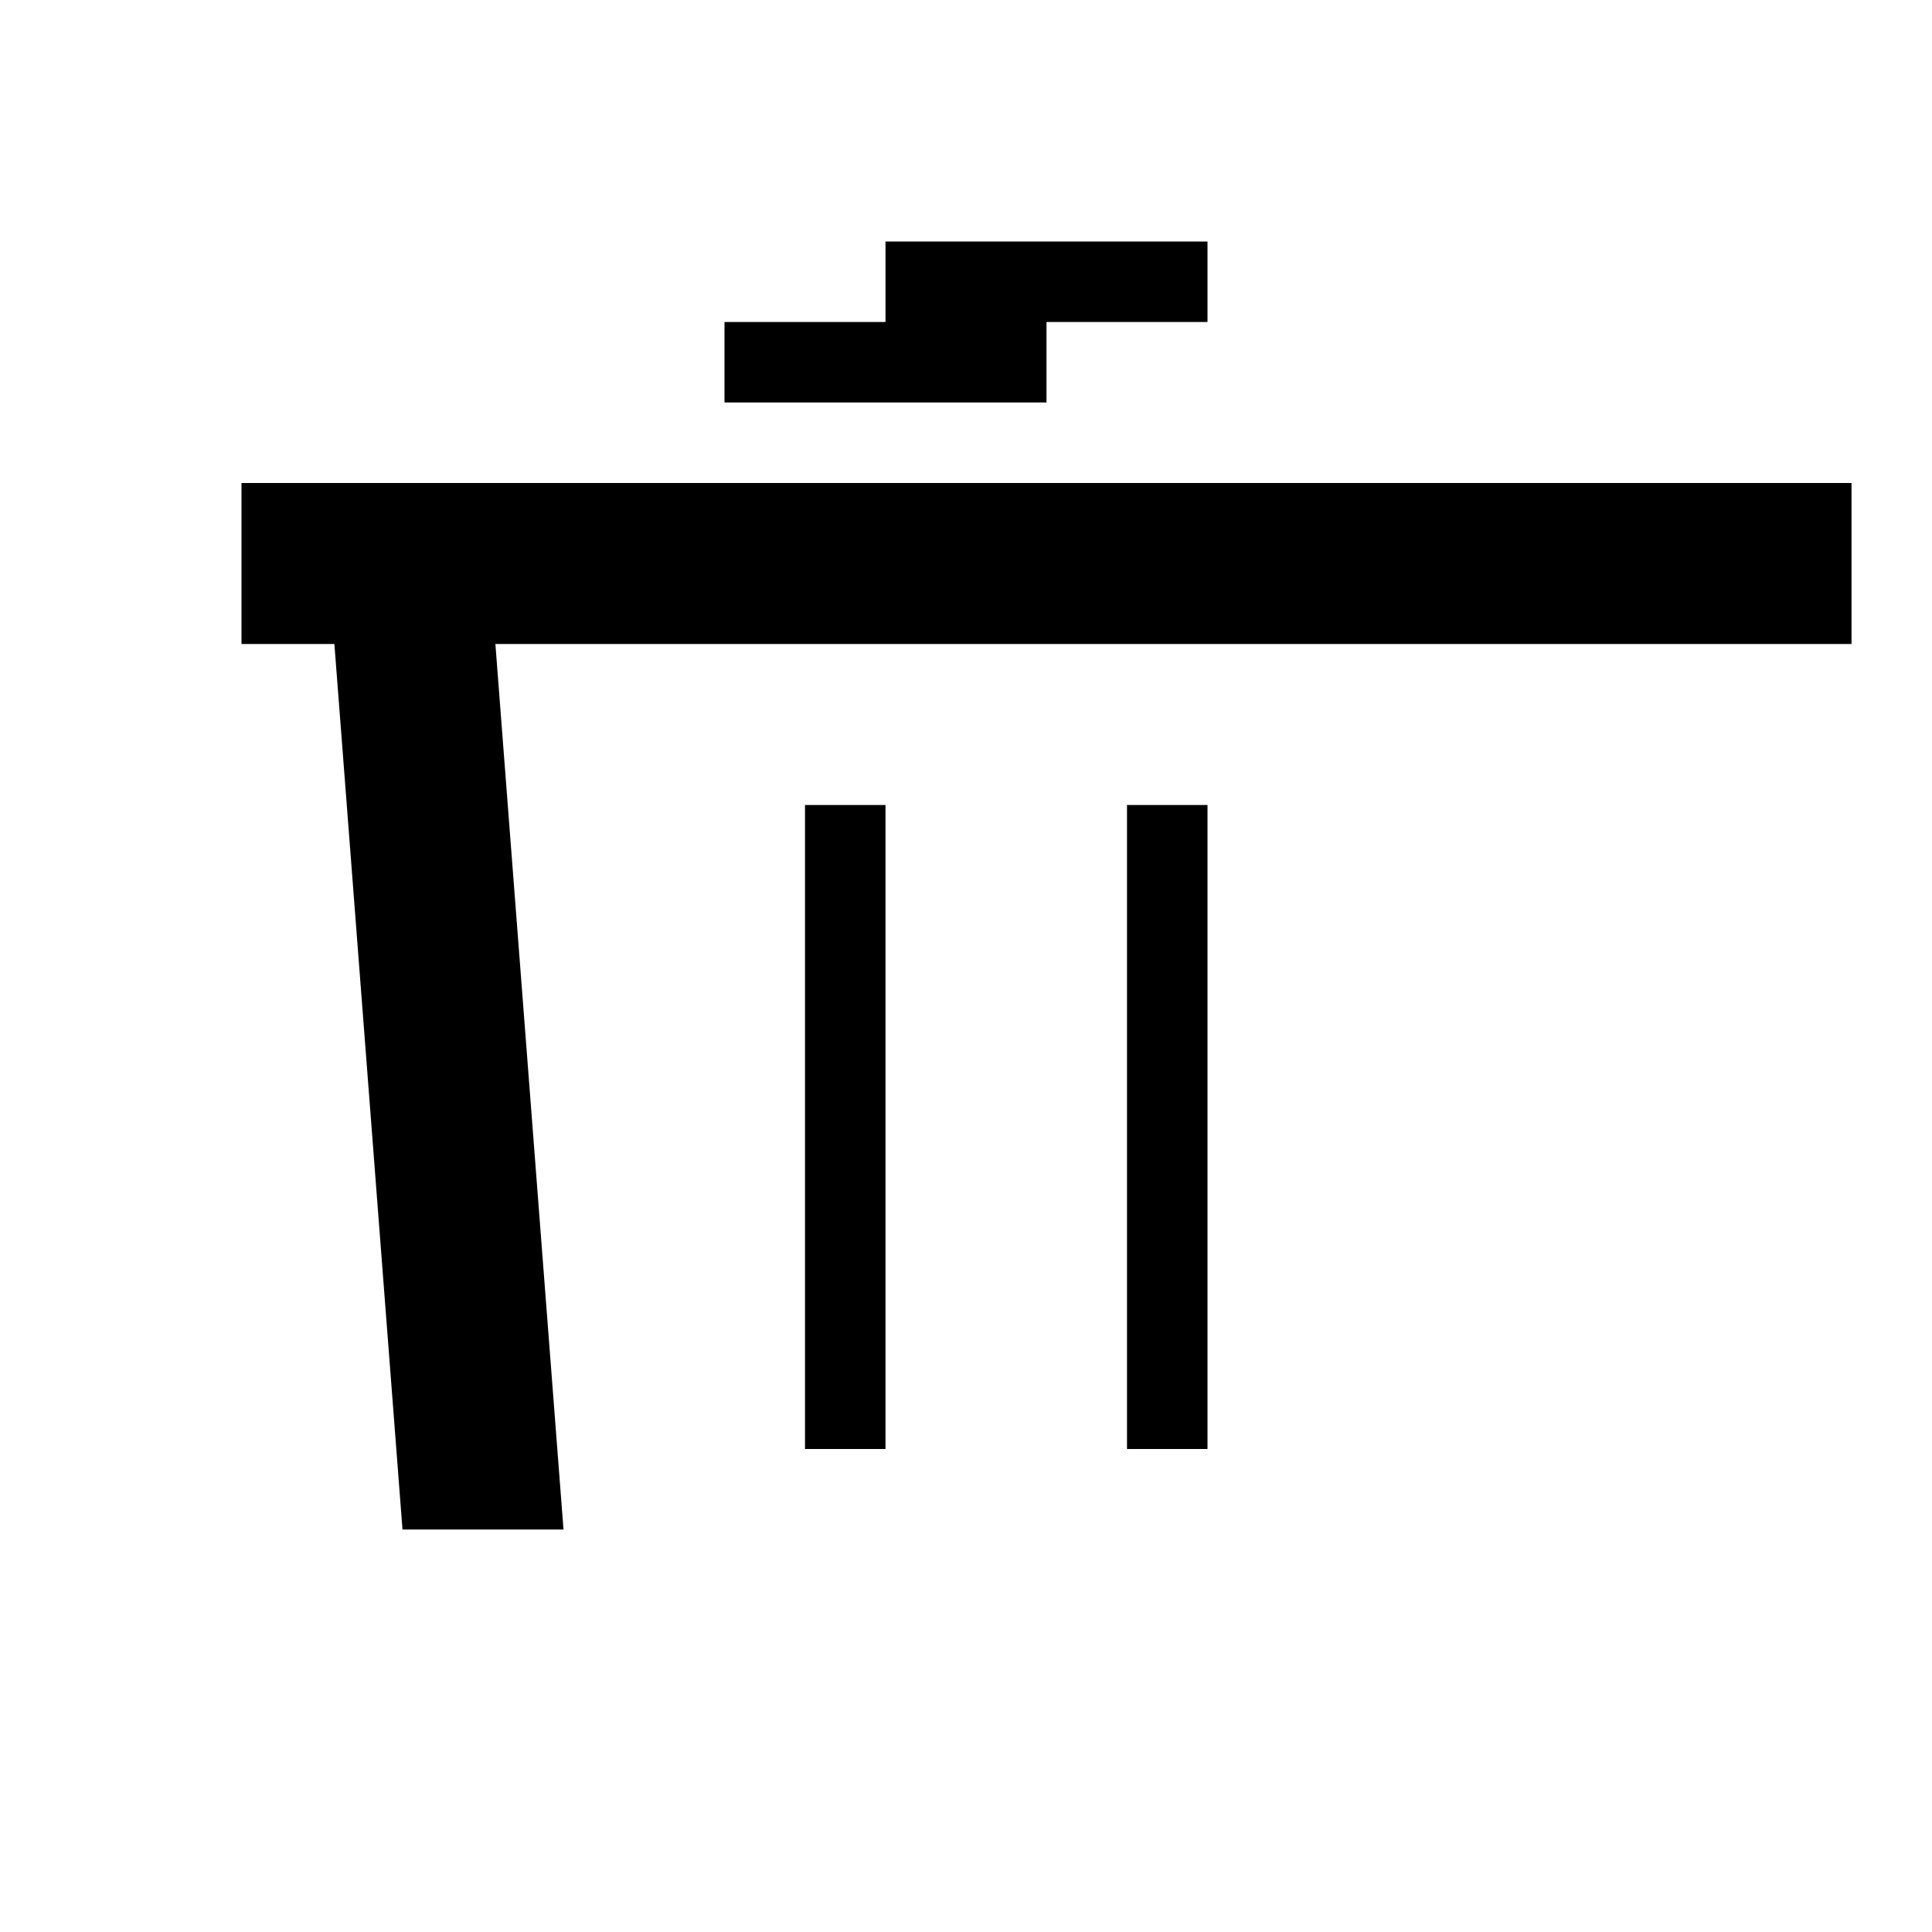
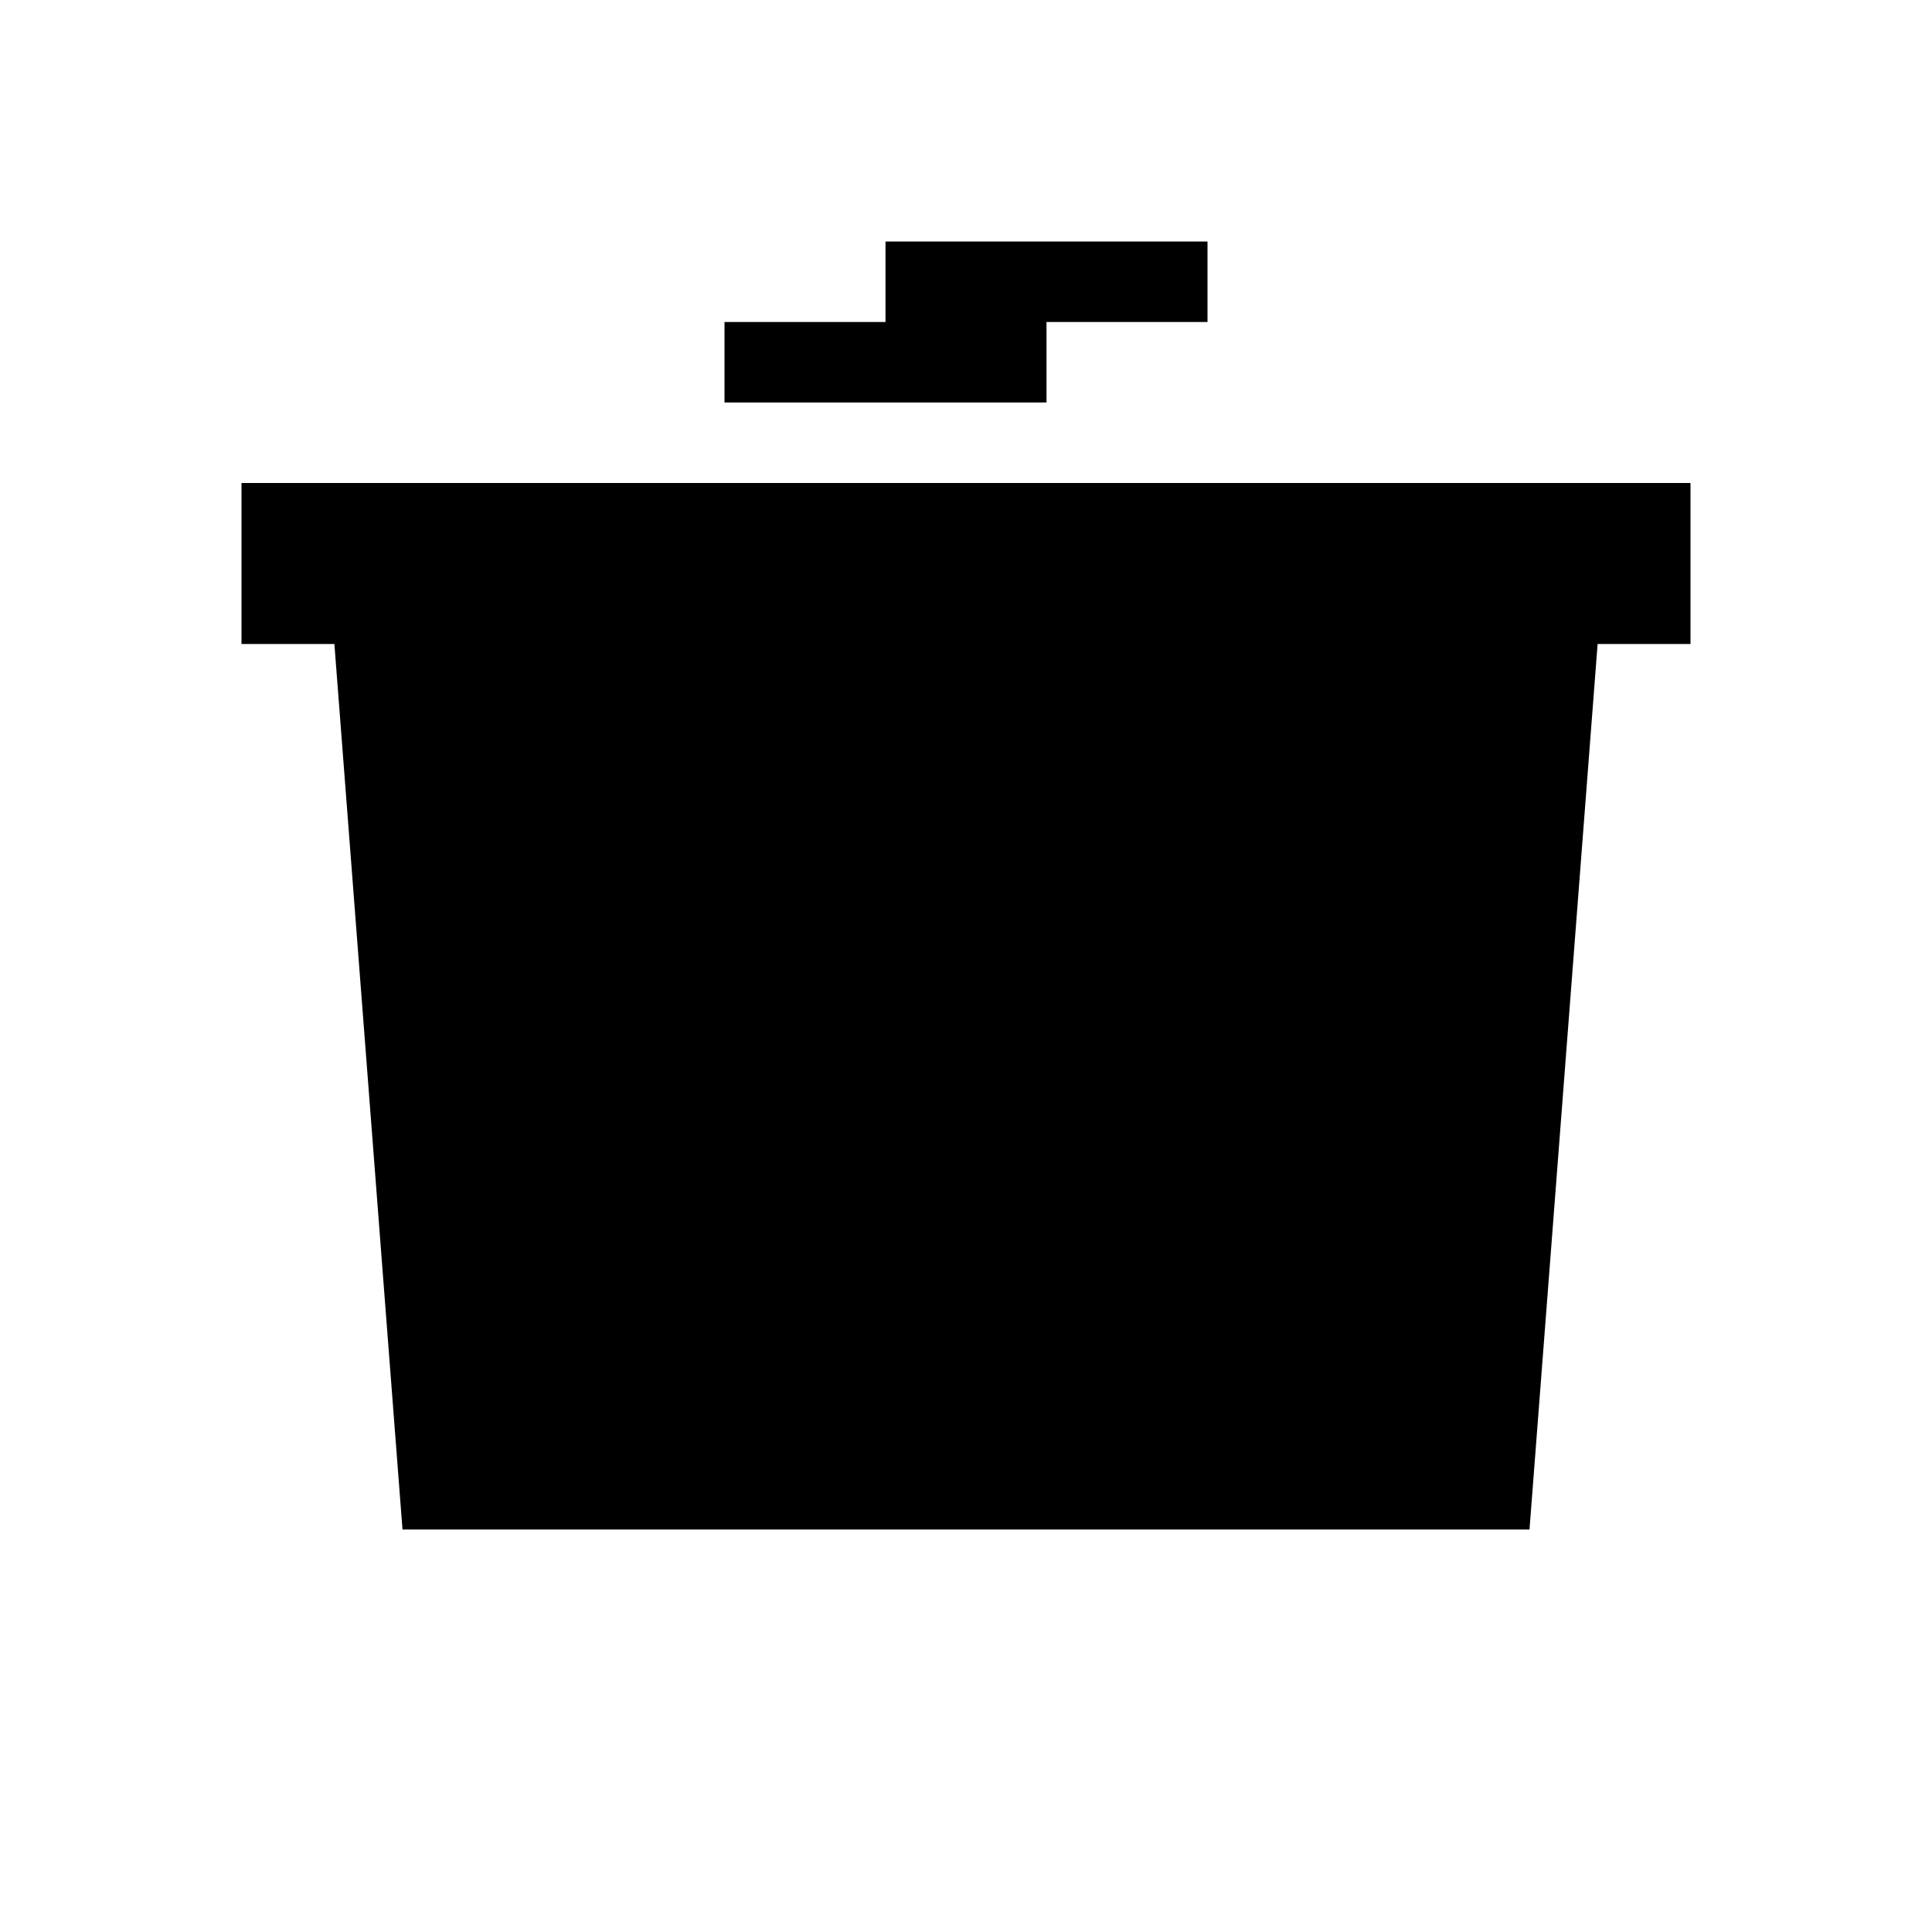
- <svg xmlns="http://www.w3.org/2000/svg" height="24" width="24" viewBox="0 0 24 24">
-   <path d="M3 6l3 0 1 13h12l1-13 3 0v2H3V6zm16 13H5l-1-13h16l-1 13zm-4-15h-4v-1h4v1zM10 10h1v8h-1v-8zm4 0h1v8h-1v-8zm-2-6H9v1h4V4z" />
+ <svg xmlns="http://www.w3.org/2000/svg" viewBox="0 0 24 24" height="24" width="24">
+   <path d="M3 6h18v2H3V6zm16 13H5l-1-13h16l-1 13zm-4-15h-4v-1h4v1zM10 10h1v8h-1v-8zm4 0h1v8h-1 v-8zm-2-6H9v1h4V4z" />
</svg>
